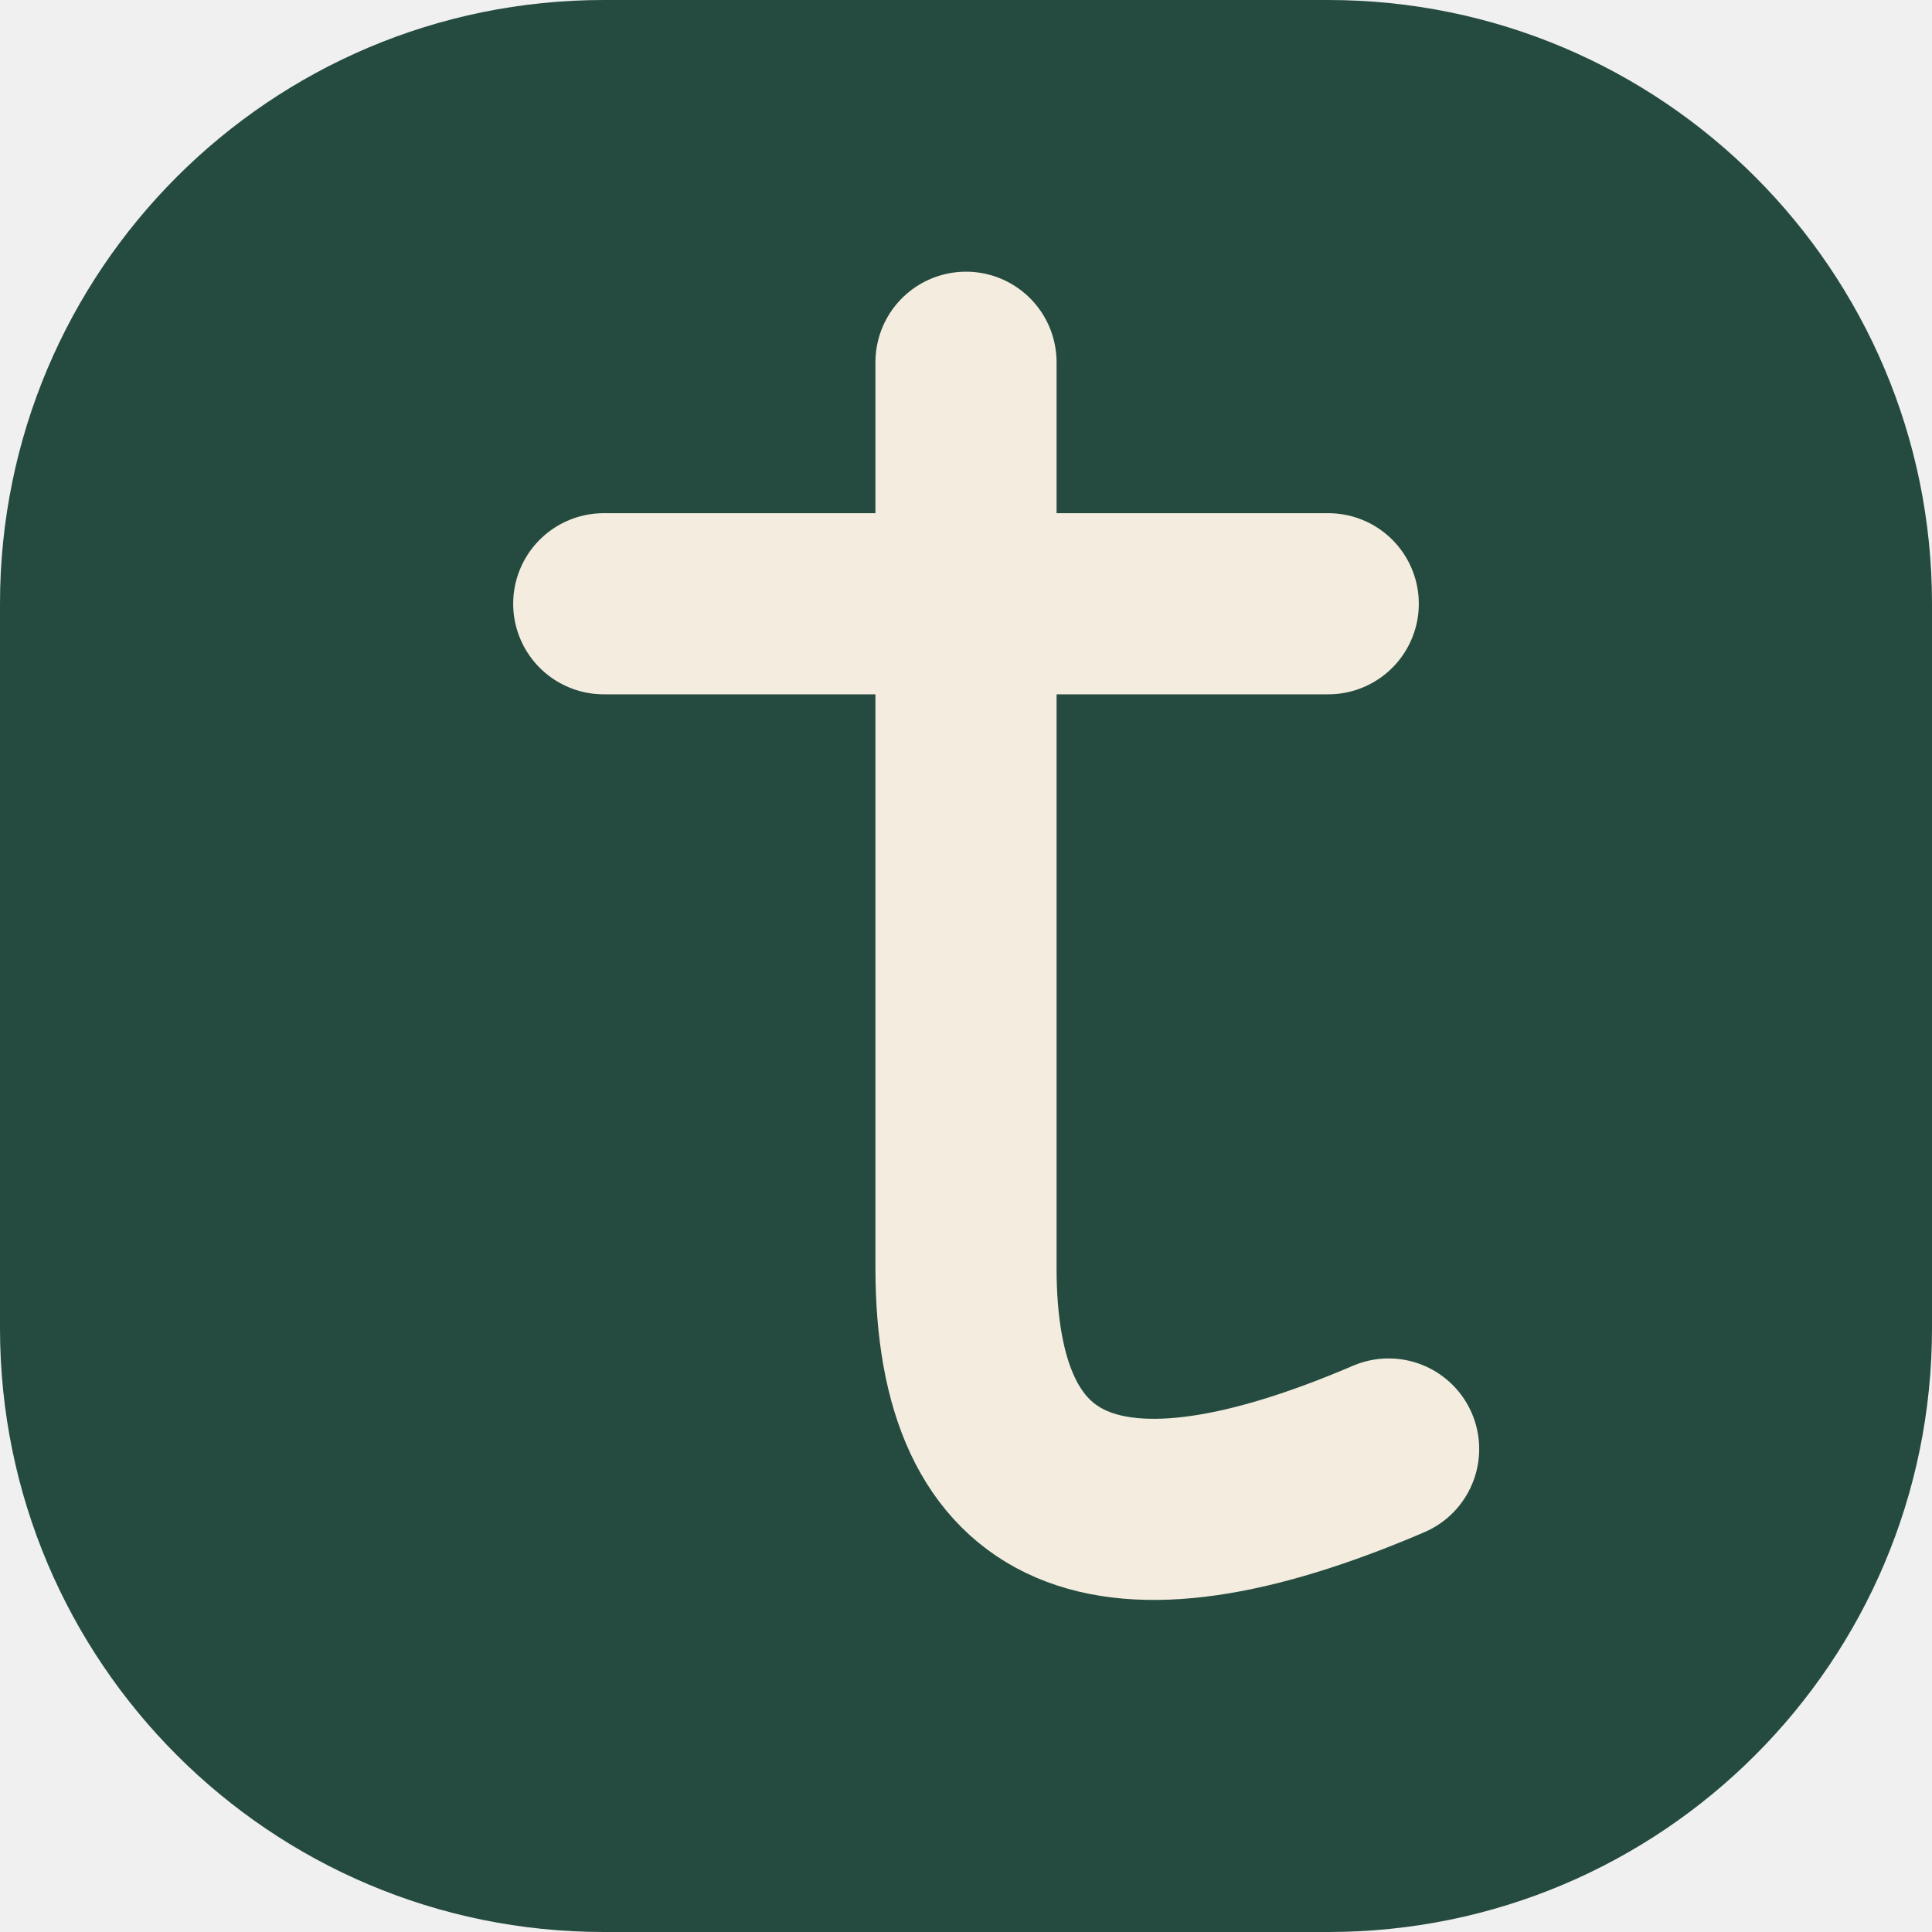
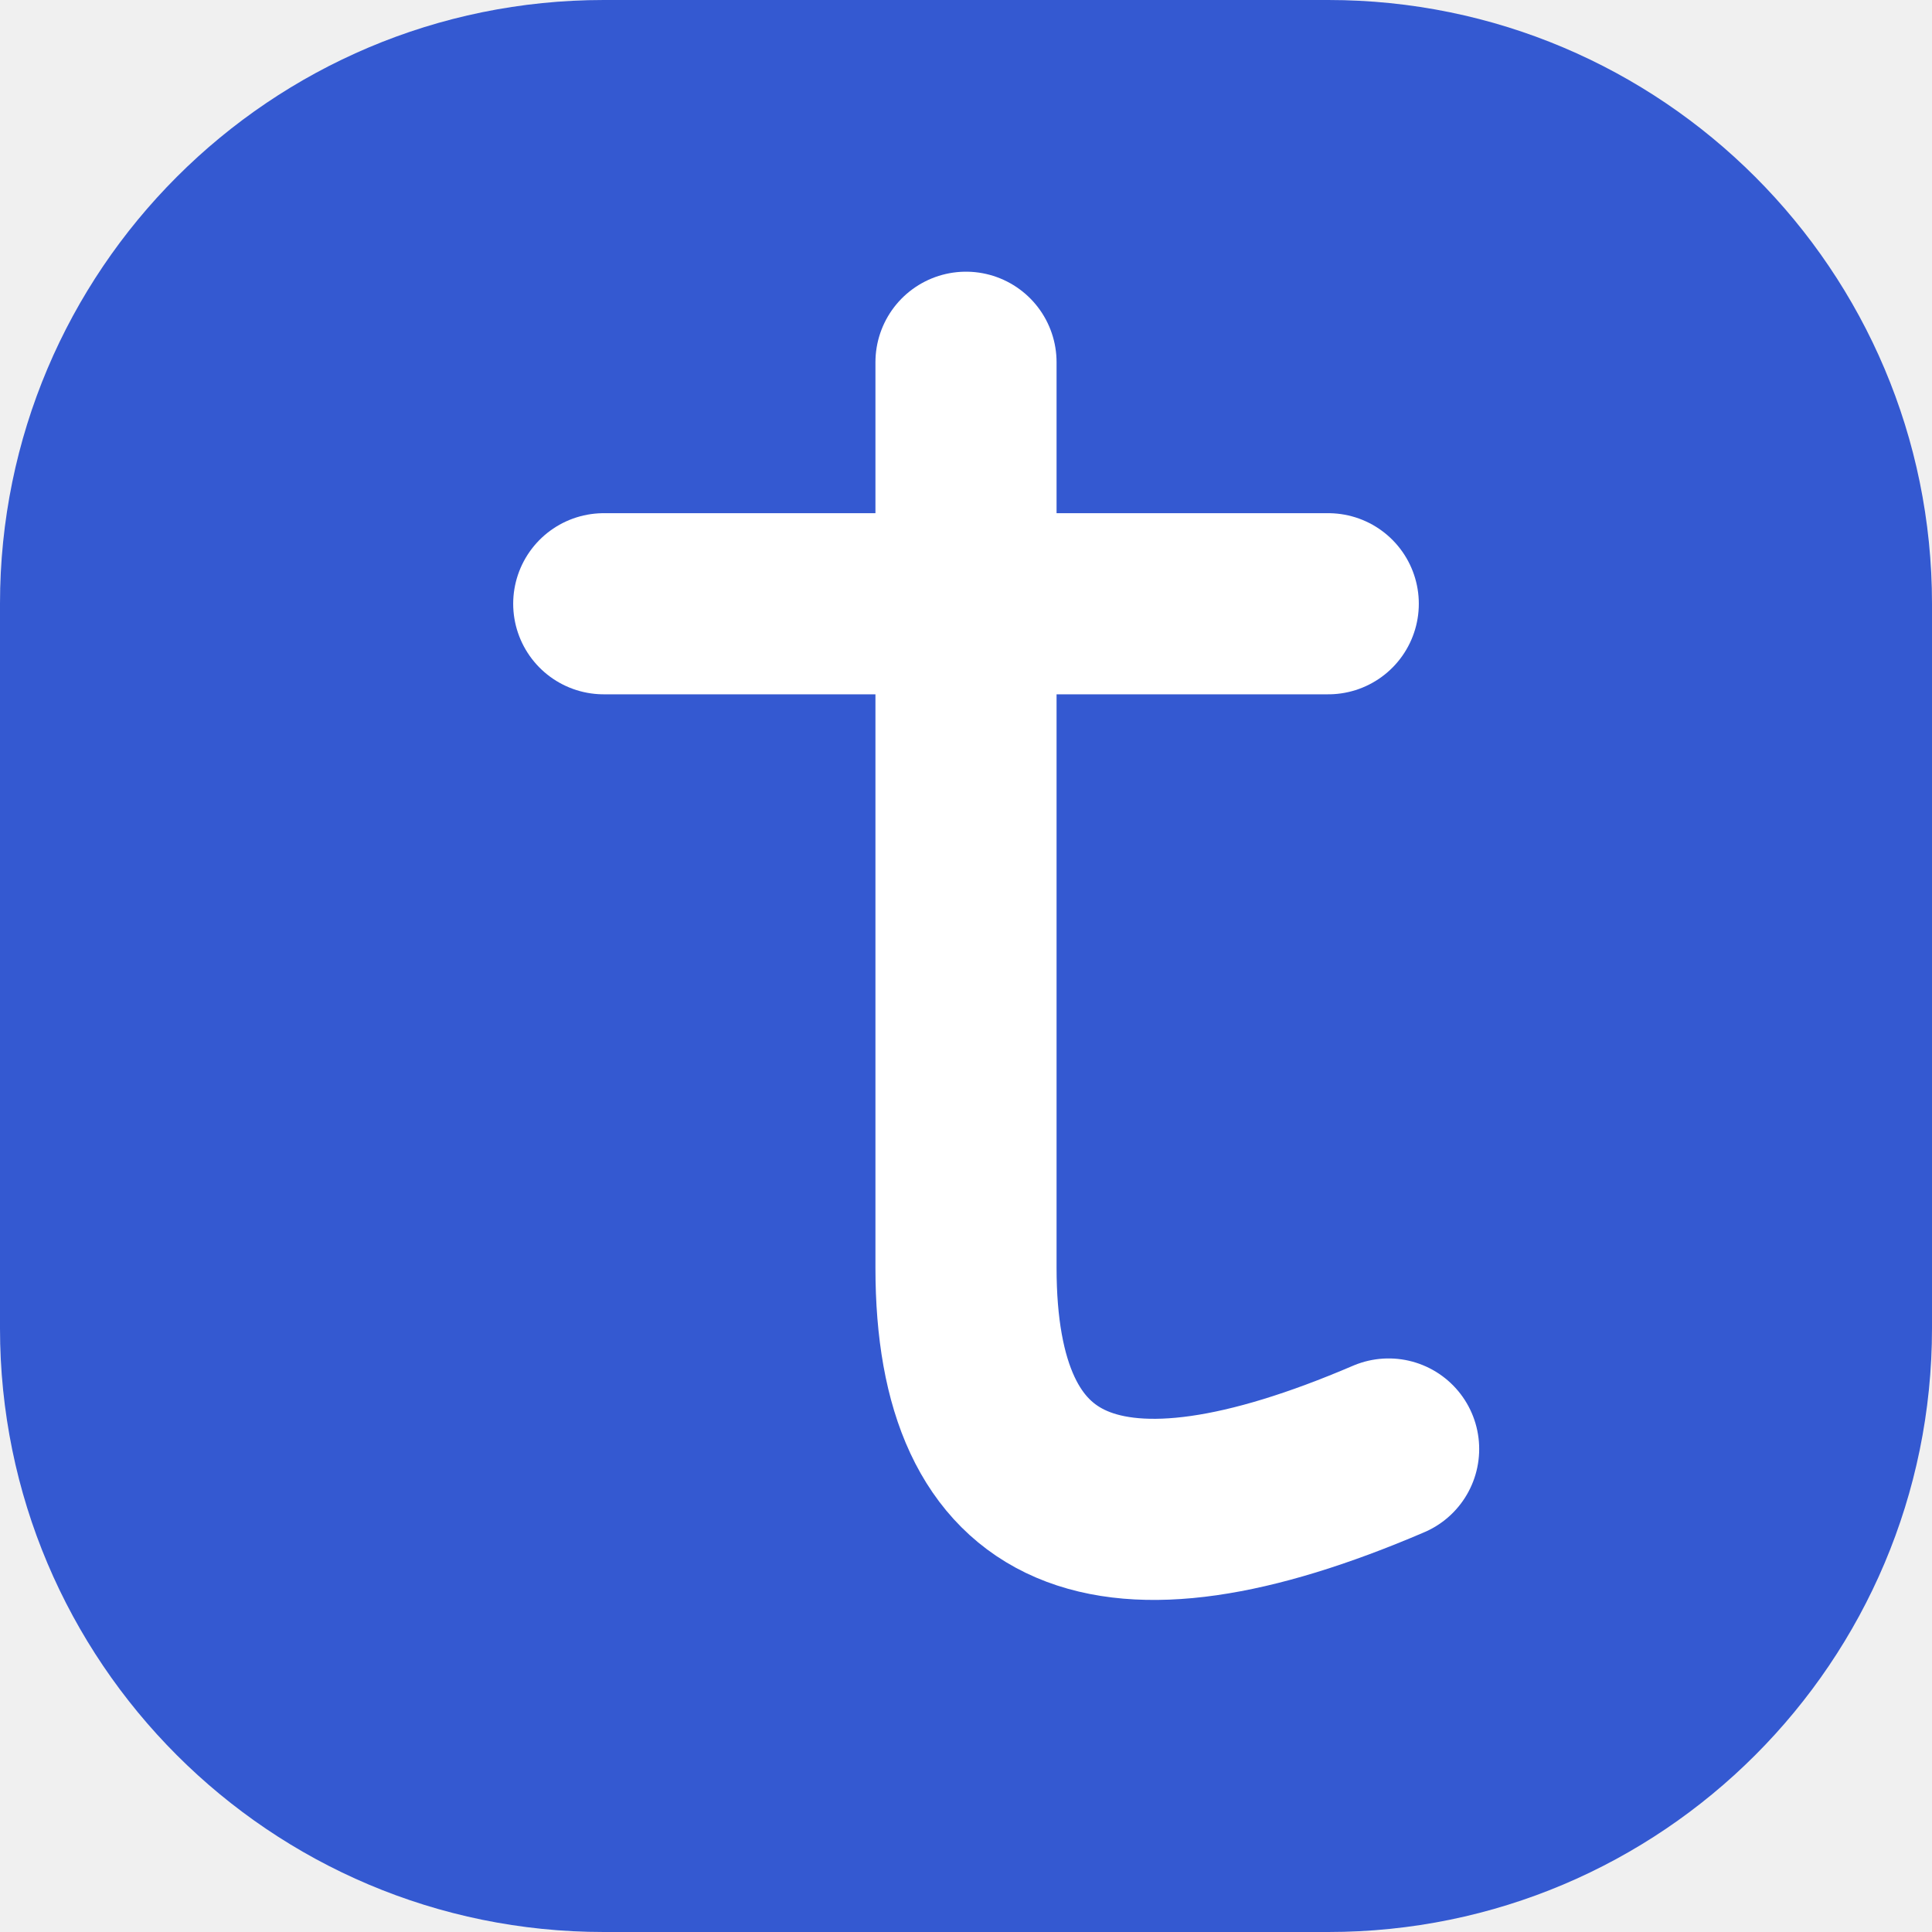
<svg xmlns="http://www.w3.org/2000/svg" viewBox="0 0 32 32">
-   <rect width="32" height="32" rx="10" fill="#254b40" />
-   <path d="M10 10h12M16 6v15q0 6 7 3" fill="none" stroke="#f4eddf" stroke-width="3" stroke-linecap="round" />
+   <rect width="32" height="32" rx="10" fill="#3459d1" />
+   <path d="M10 10h12M16 6v15q0 6 7 3" fill="none" stroke="#fff" stroke-width="3" stroke-linecap="round" />
</svg>
